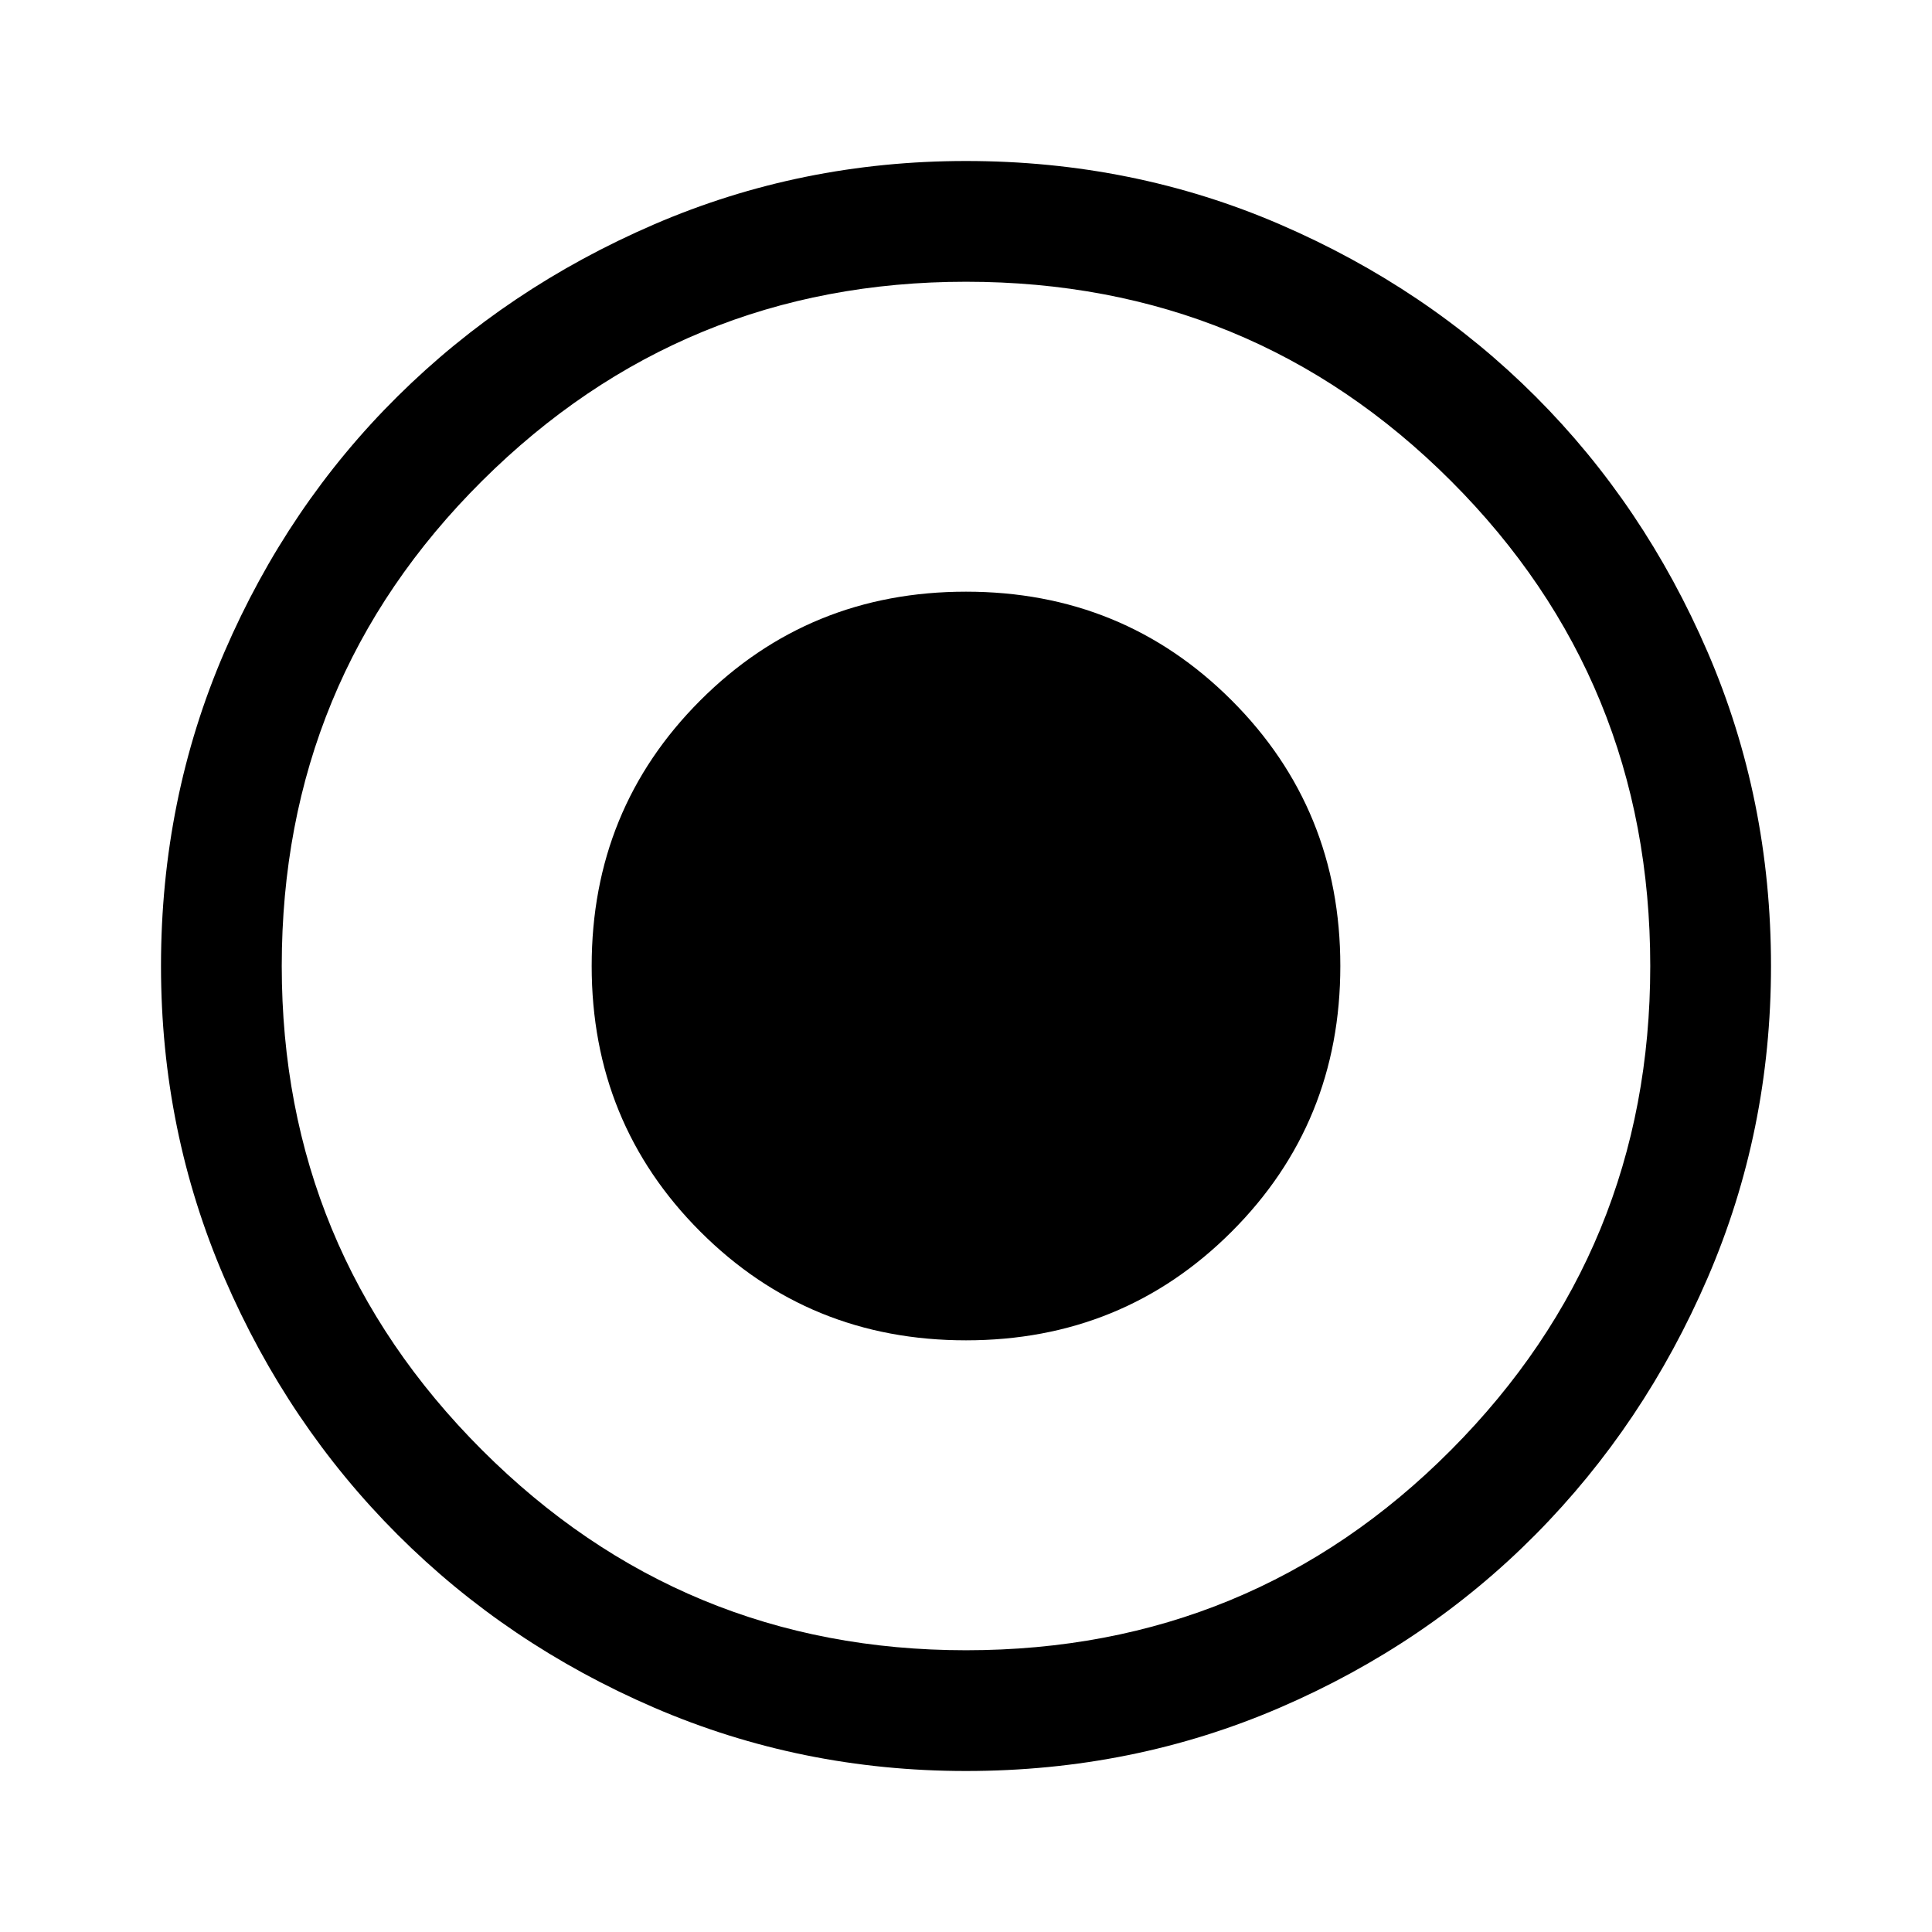
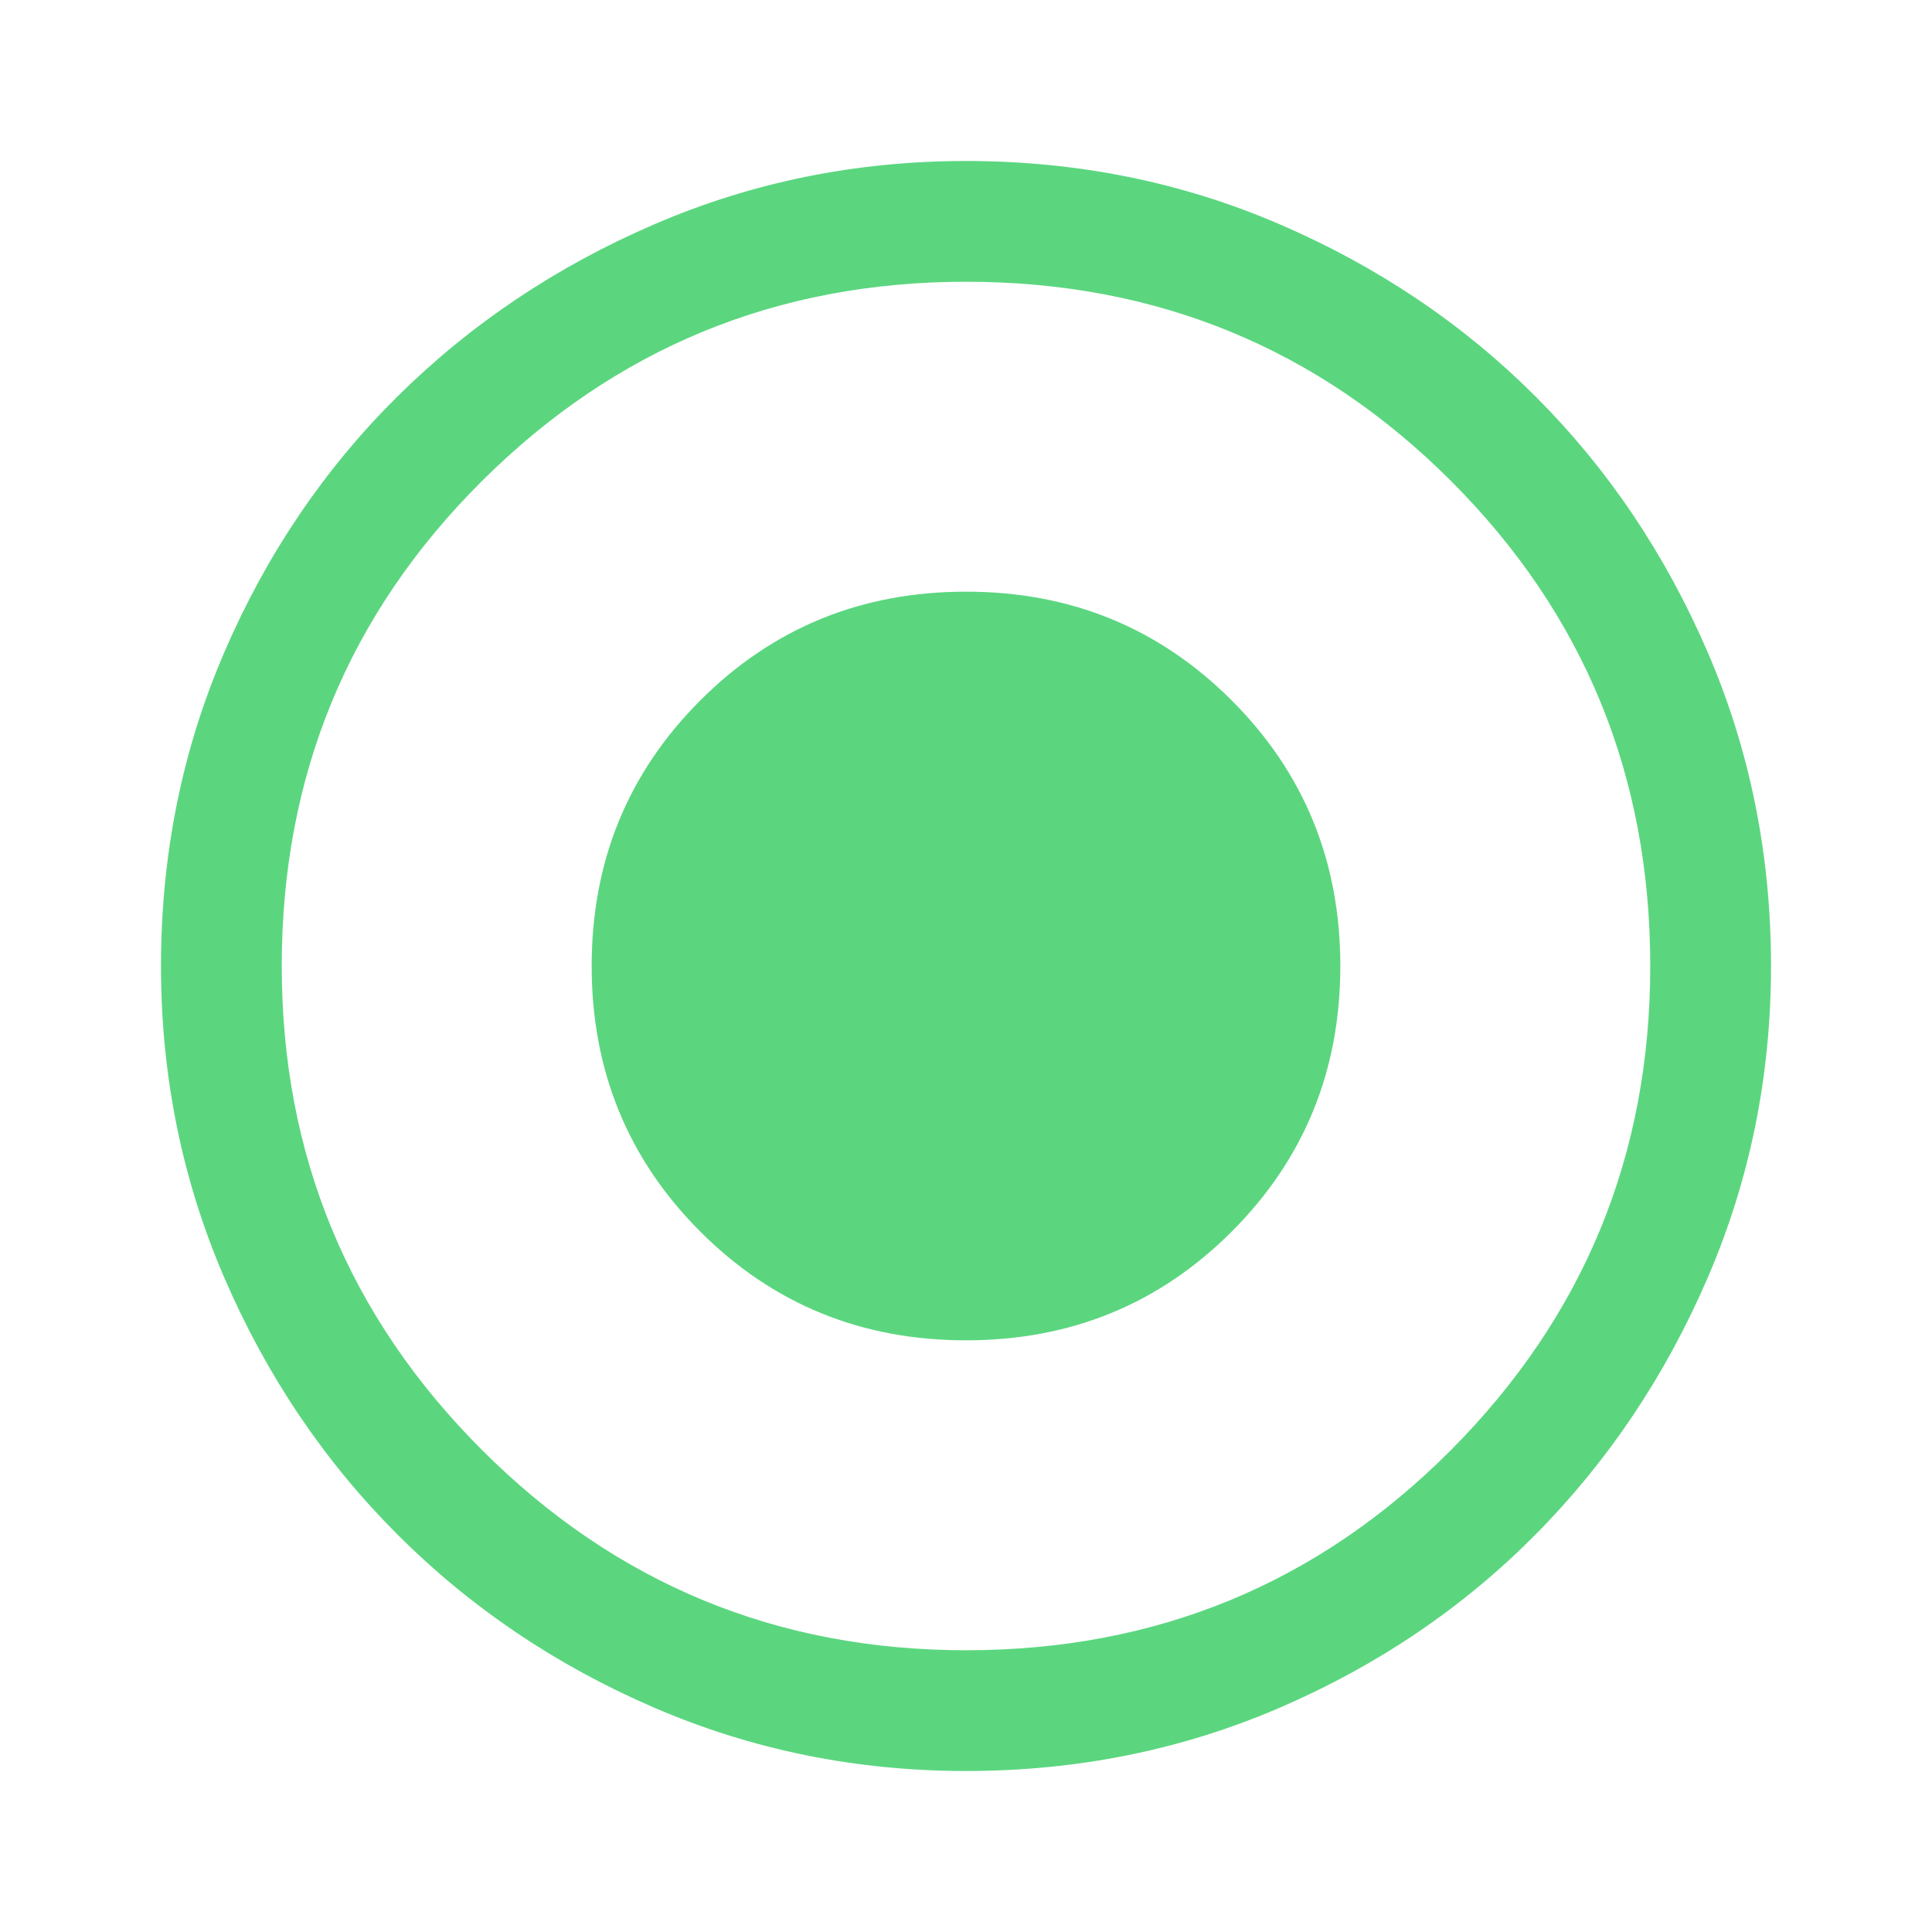
- <svg xmlns="http://www.w3.org/2000/svg" height="48" viewBox="0 96 960 960" width="48" fill="5bd67f">
+ <svg xmlns="http://www.w3.org/2000/svg" height="48" viewBox="0 96 960 960" width="48" fill="#5bd67f">
  <path d="M480 762q78 0 132-54t54-132q0-78-54-132t-132-54q-78 0-132 54t-54 132q0 78 54 132t132 54Zm0 214q-82 0-155-31.5t-127.5-86Q143 804 111.5 731T80 576q0-83 31.5-156t86-127Q252 239 325 207.5T480 176q83 0 156 31.5T763 293q54 54 85.5 127T880 576q0 82-31.5 155T763 858.5q-54 54.5-127 86T480 976Zm0-60q142 0 241-99.5T820 576q0-142-99-241t-241-99q-141 0-240.5 99T140 576q0 141 99.5 240.5T480 916Zm0-340Z" />
</svg>
